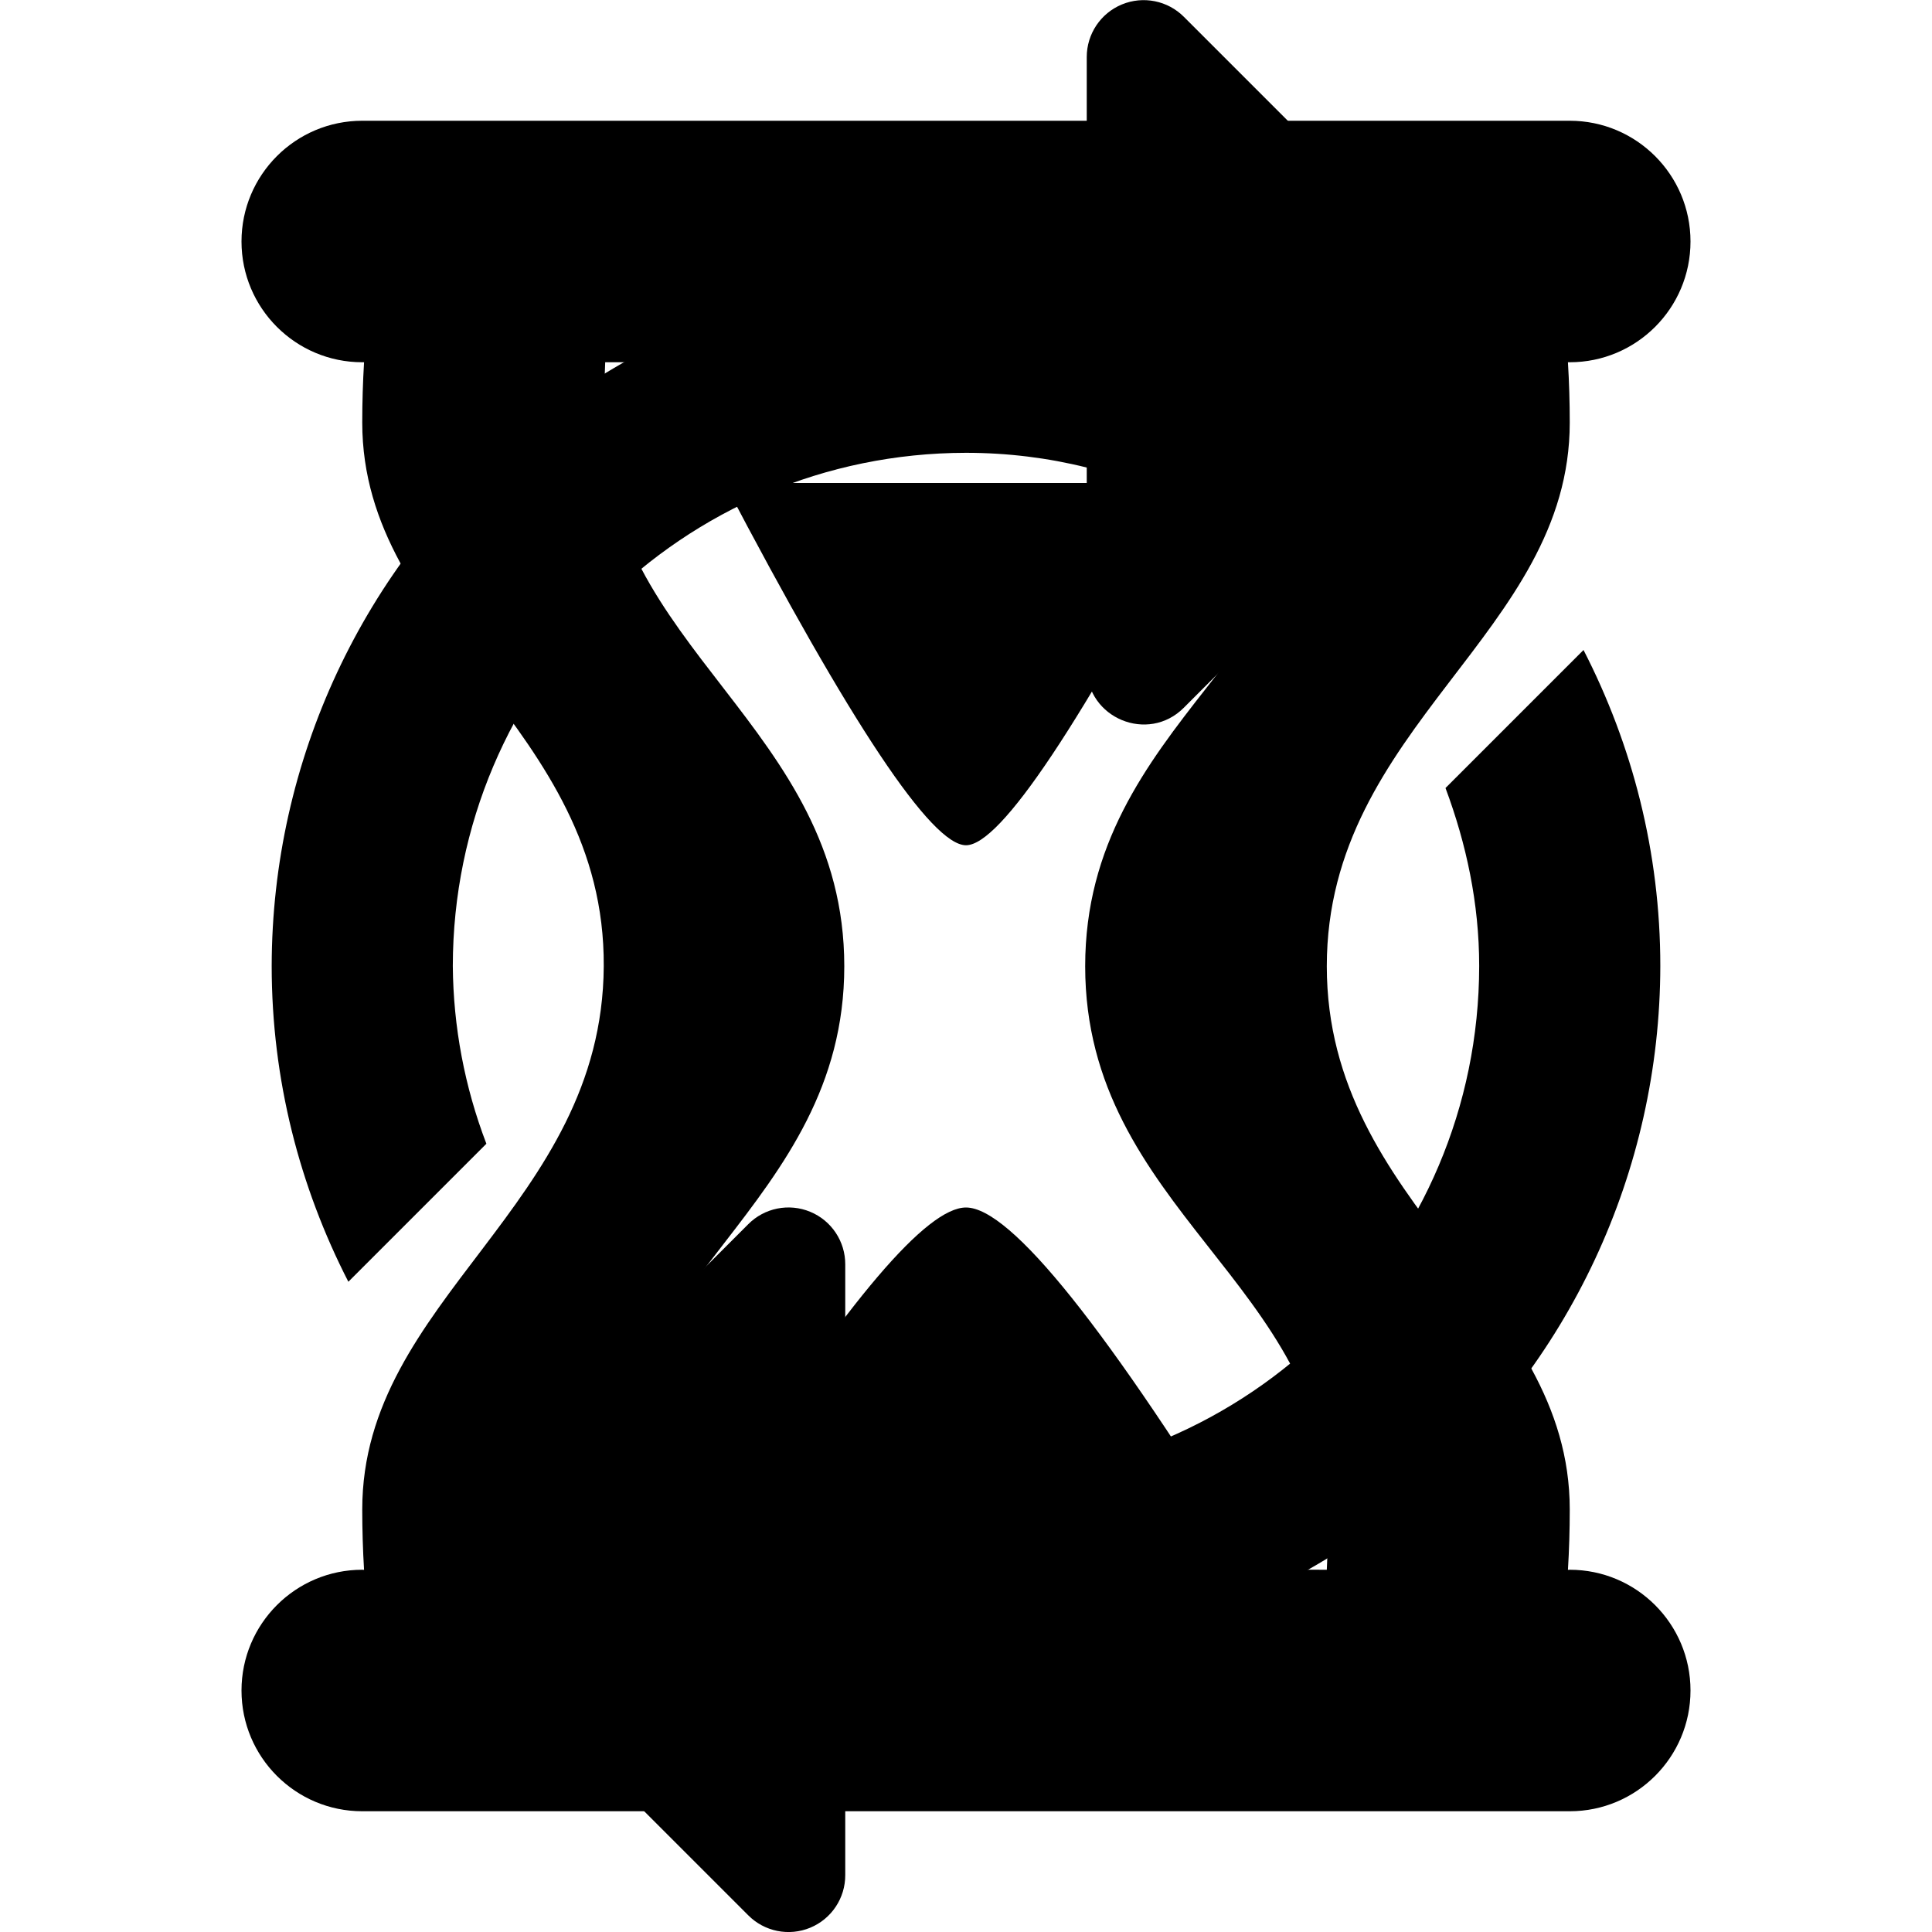
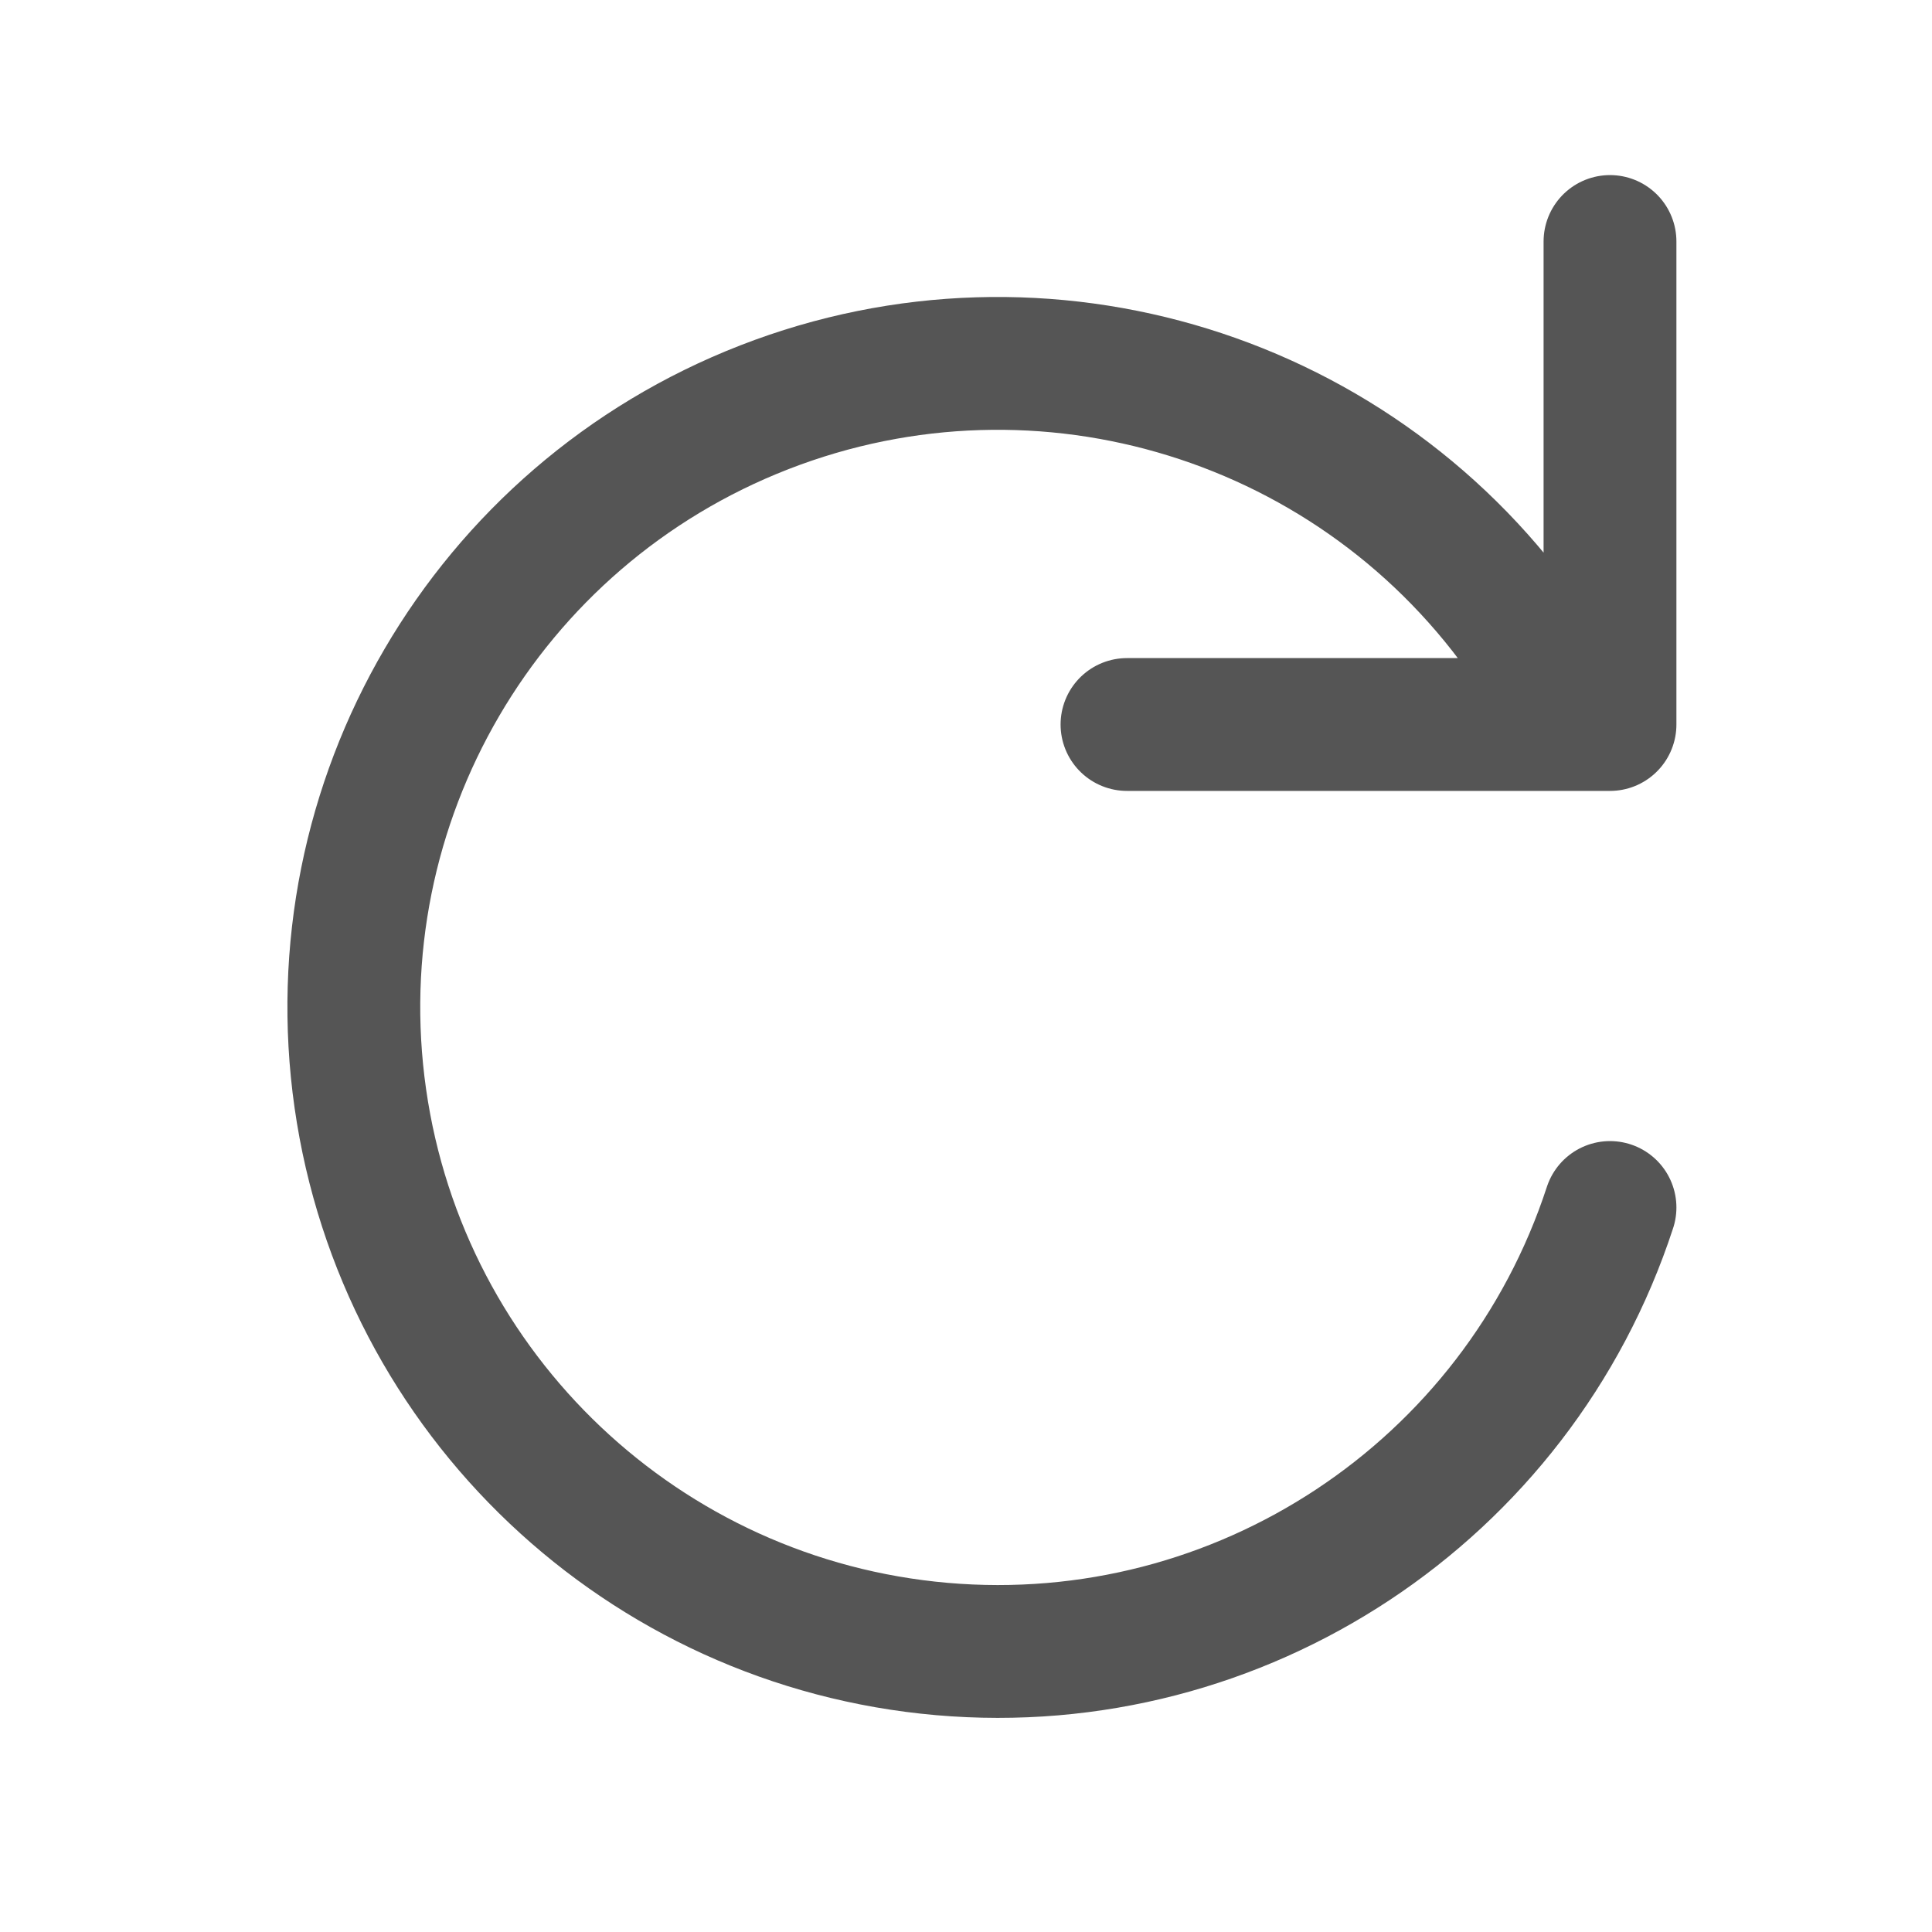
- <svg xmlns="http://www.w3.org/2000/svg" viewBox="0 0 16 16" width="16" height="16">
-   <style>
-     @media not (prefers-reduced-motion) {
-       @keyframes loadingRotate {
-         from { rotate: 0; } to { rotate: 360deg }
-       }
-       #circle-arrows {
-         animation: loadingRotate 1.8s linear infinite;
-         transform-origin: 50% 50%;
-       }
-       #hourglass {
-         display: none;
-       }
-     }
- 
-     @media (prefers-reduced-motion) {
-       #circle-arrows {
-         display: none;
-       }
-     }
-   </style>
-   <path id="circle-arrows" d="M9 5.528c0 .42.508.63.804.333l2.528-2.528a.47.47 0 0 0 0-.666L9.805.14A.471.471 0 0 0 9 .472v1.866A5.756 5.756 0 0 0 2.25 8c0 .942.232 1.83.635 2.615l1.143-1.143A4.208 4.208 0 0 1 3.75 8 4.254 4.254 0 0 1 8 3.75c.345 0 .68.042 1 .122v1.656zM7 10.472v1.656c.32.08.655.122 1 .122A4.254 4.254 0 0 0 12.25 8c0-.52-.107-1.013-.279-1.474l1.143-1.143c.404.786.636 1.674.636 2.617A5.756 5.756 0 0 1 7 13.662v1.866a.47.47 0 0 1-.804.333l-2.528-2.528a.47.47 0 0 1 0-.666l2.528-2.528a.47.47 0 0 1 .804.333z" />
-   <g id="hourglass">
-     <path d="M13,1 C13.552,1 14,1.448 14,2 C14,2.552 13.552,3 13,3 L12.985,3 C12.995,3.165 13,3.332 13,3.5 C13,5.247 10.988,6.011 10.988,8.002 C10.988,9.993 13,10.754 13,12.5 C13,12.669 12.995,12.836 12.985,13.001 L13,13 C13.552,13 14,13.448 14,14 C14,14.552 13.552,15 13,15 L3,15 C2.448,15 2,14.552 2,14 C2,13.448 2.448,13 3,13 L3.015,13.001 C3.005,12.836 3,12.669 3,12.5 C3,10.754 4.988,9.993 5,8.002 C5.012,6.011 3,5.247 3,3.5 C3,3.332 3.005,3.165 3.015,3 L3,3 C2.448,3 2,2.552 2,2 C2,1.448 2.448,1 3,1 L13,1 Z M10.987,3 L5.012,3 L5.003,3.248 C5.001,3.332 5,3.416 5,3.5 C5,5.361 6.992,6.018 6.992,8.002 C6.992,9.986 5,10.639 5,12.5 L5.003,12.751 L5.012,13 L5.602,12.999 L6.043,12.296 C7.024,10.765 7.676,10 8,10 C8.37,10 9.17,11 10.398,12.999 L10.988,13 C10.996,12.835 11,12.668 11,12.5 C11,10.639 8.987,10.015 8.987,8.002 C8.987,5.989 11,5.361 11,3.5 L10.997,3.248 L10.987,3 Z" />
-     <path d="M6,4 L10,4 C8.952,6 8.285,7 8,7 C7.715,7 7.048,6 6,4 Z" />
-   </g>
+ <svg xmlns="http://www.w3.org/2000/svg" width="24" height="24" viewBox="0 0 24 24">
+   <path d="M19,8A8,8 0,1 0,20,15M20,3V9H14" fill="none" stroke="#555555" stroke-width="1.65" stroke-linecap="round" stroke-linejoin="round" />
</svg>
